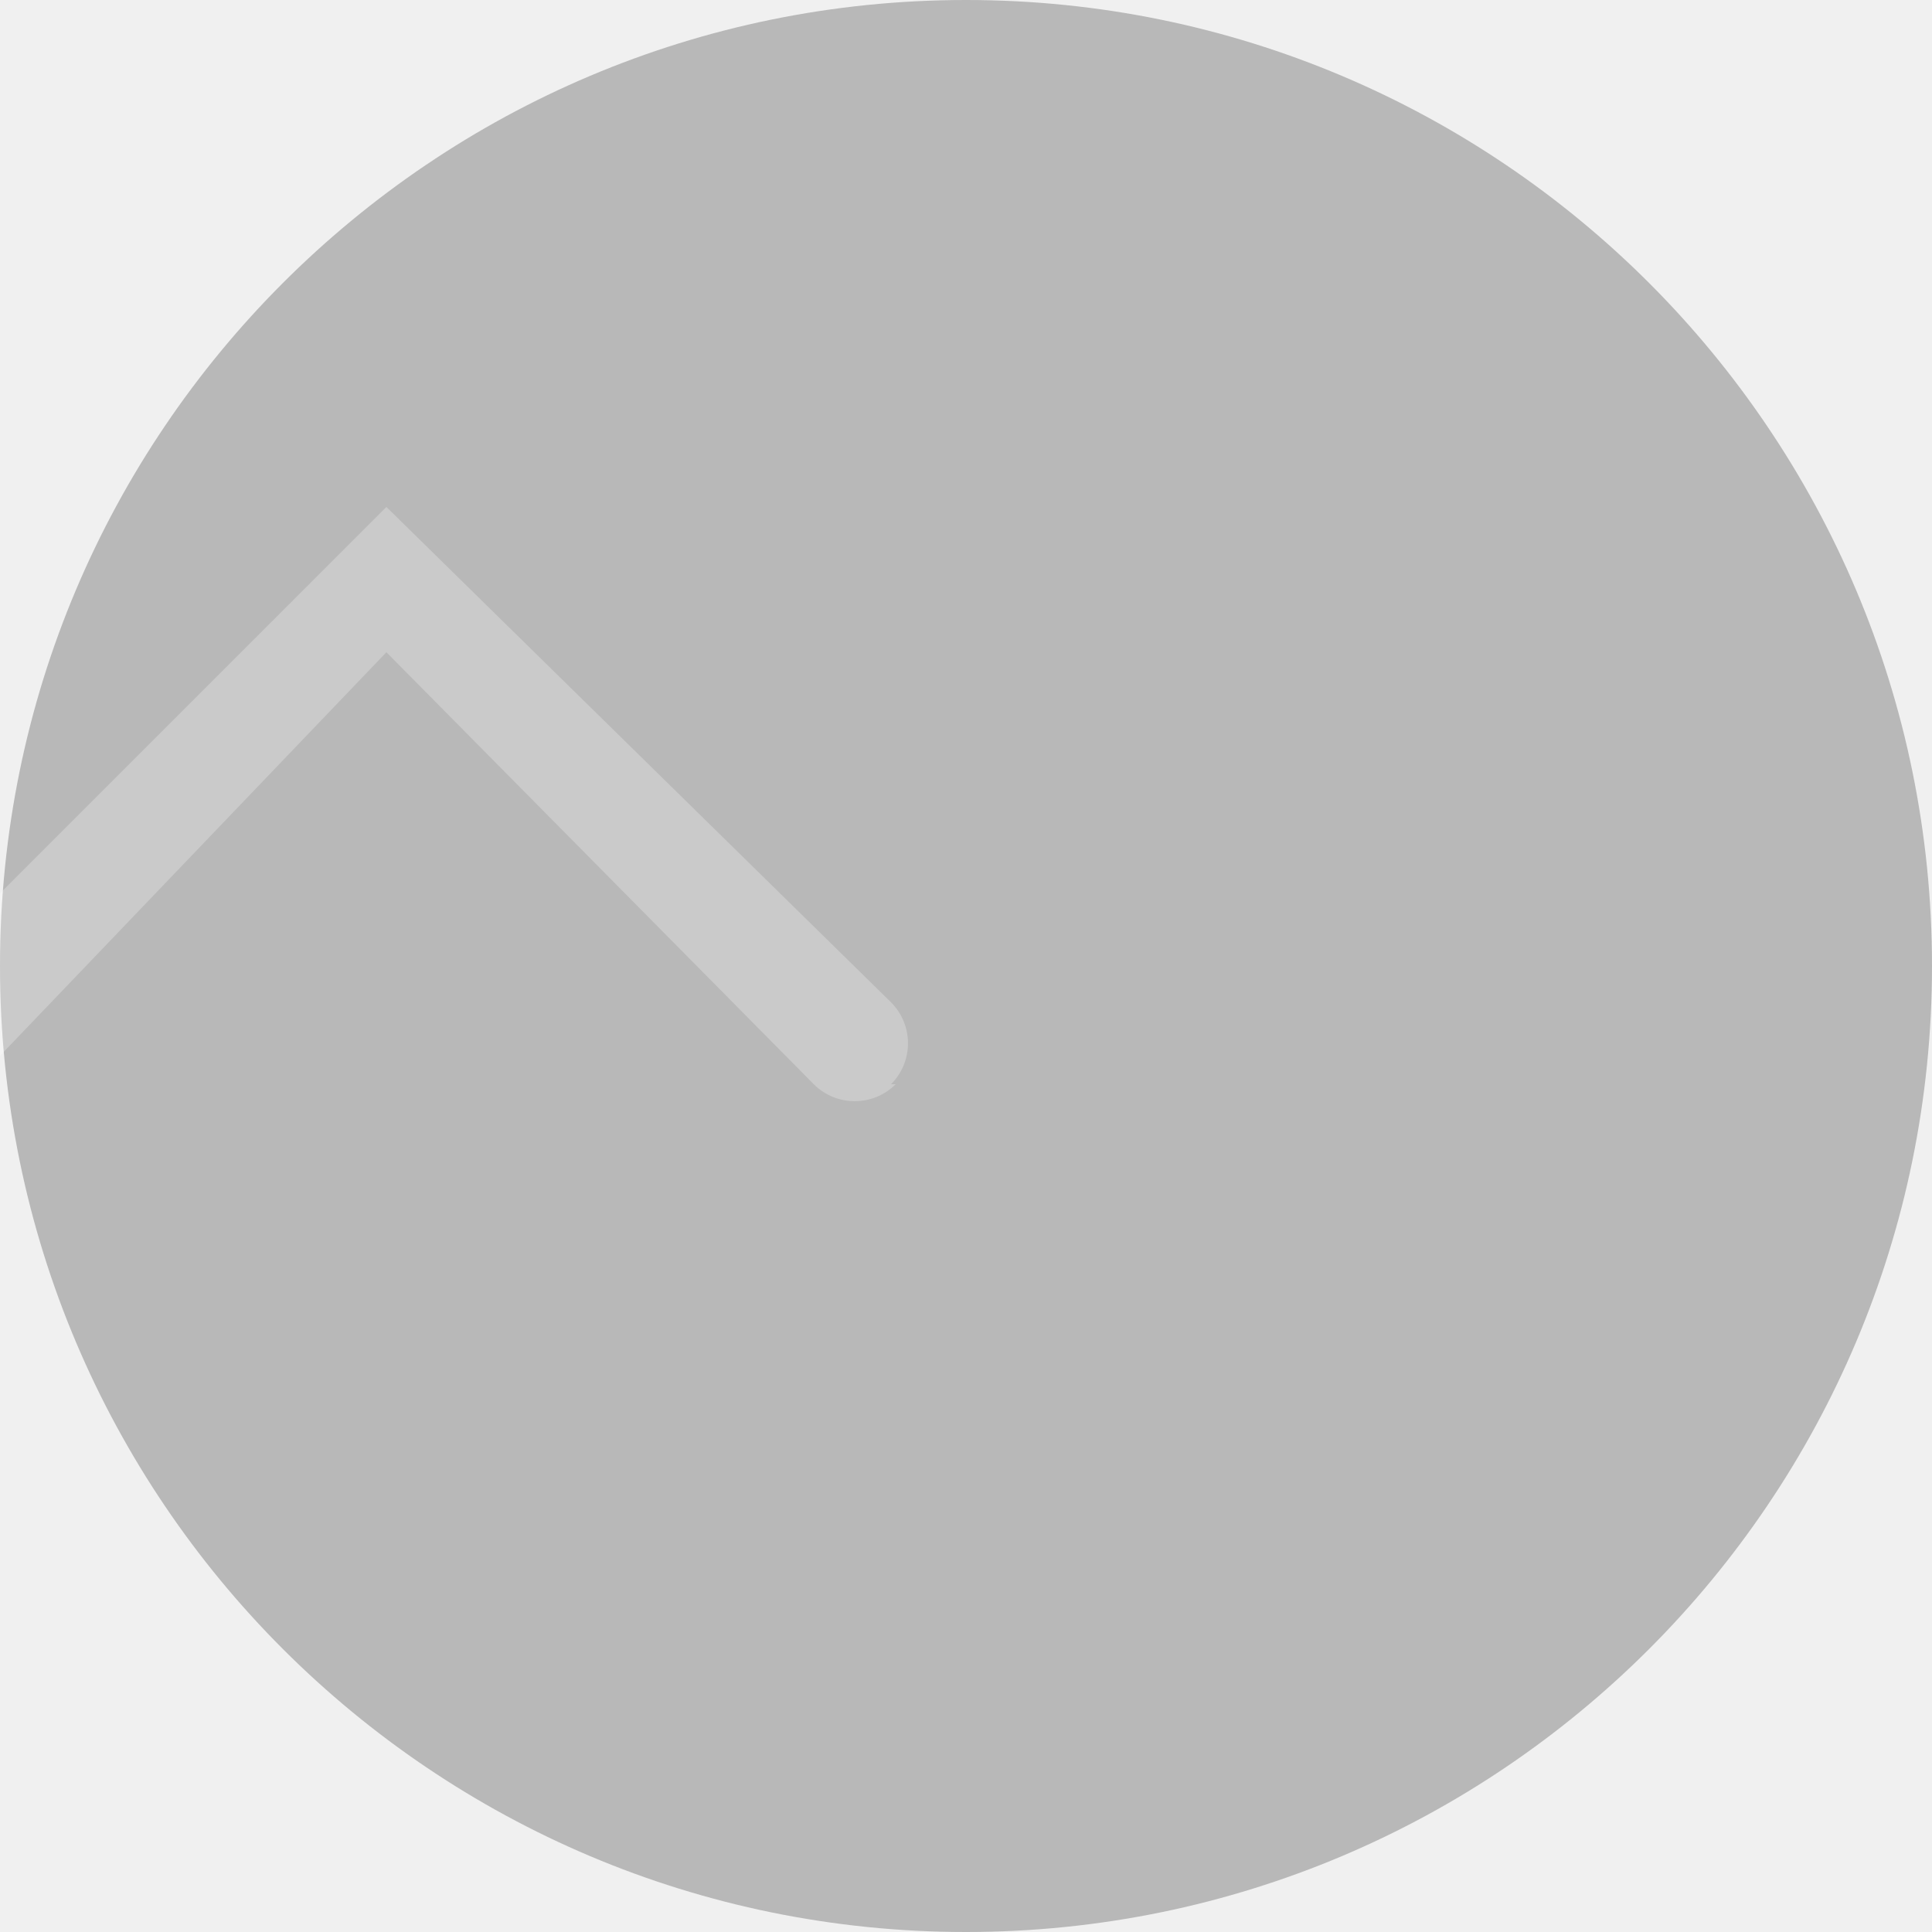
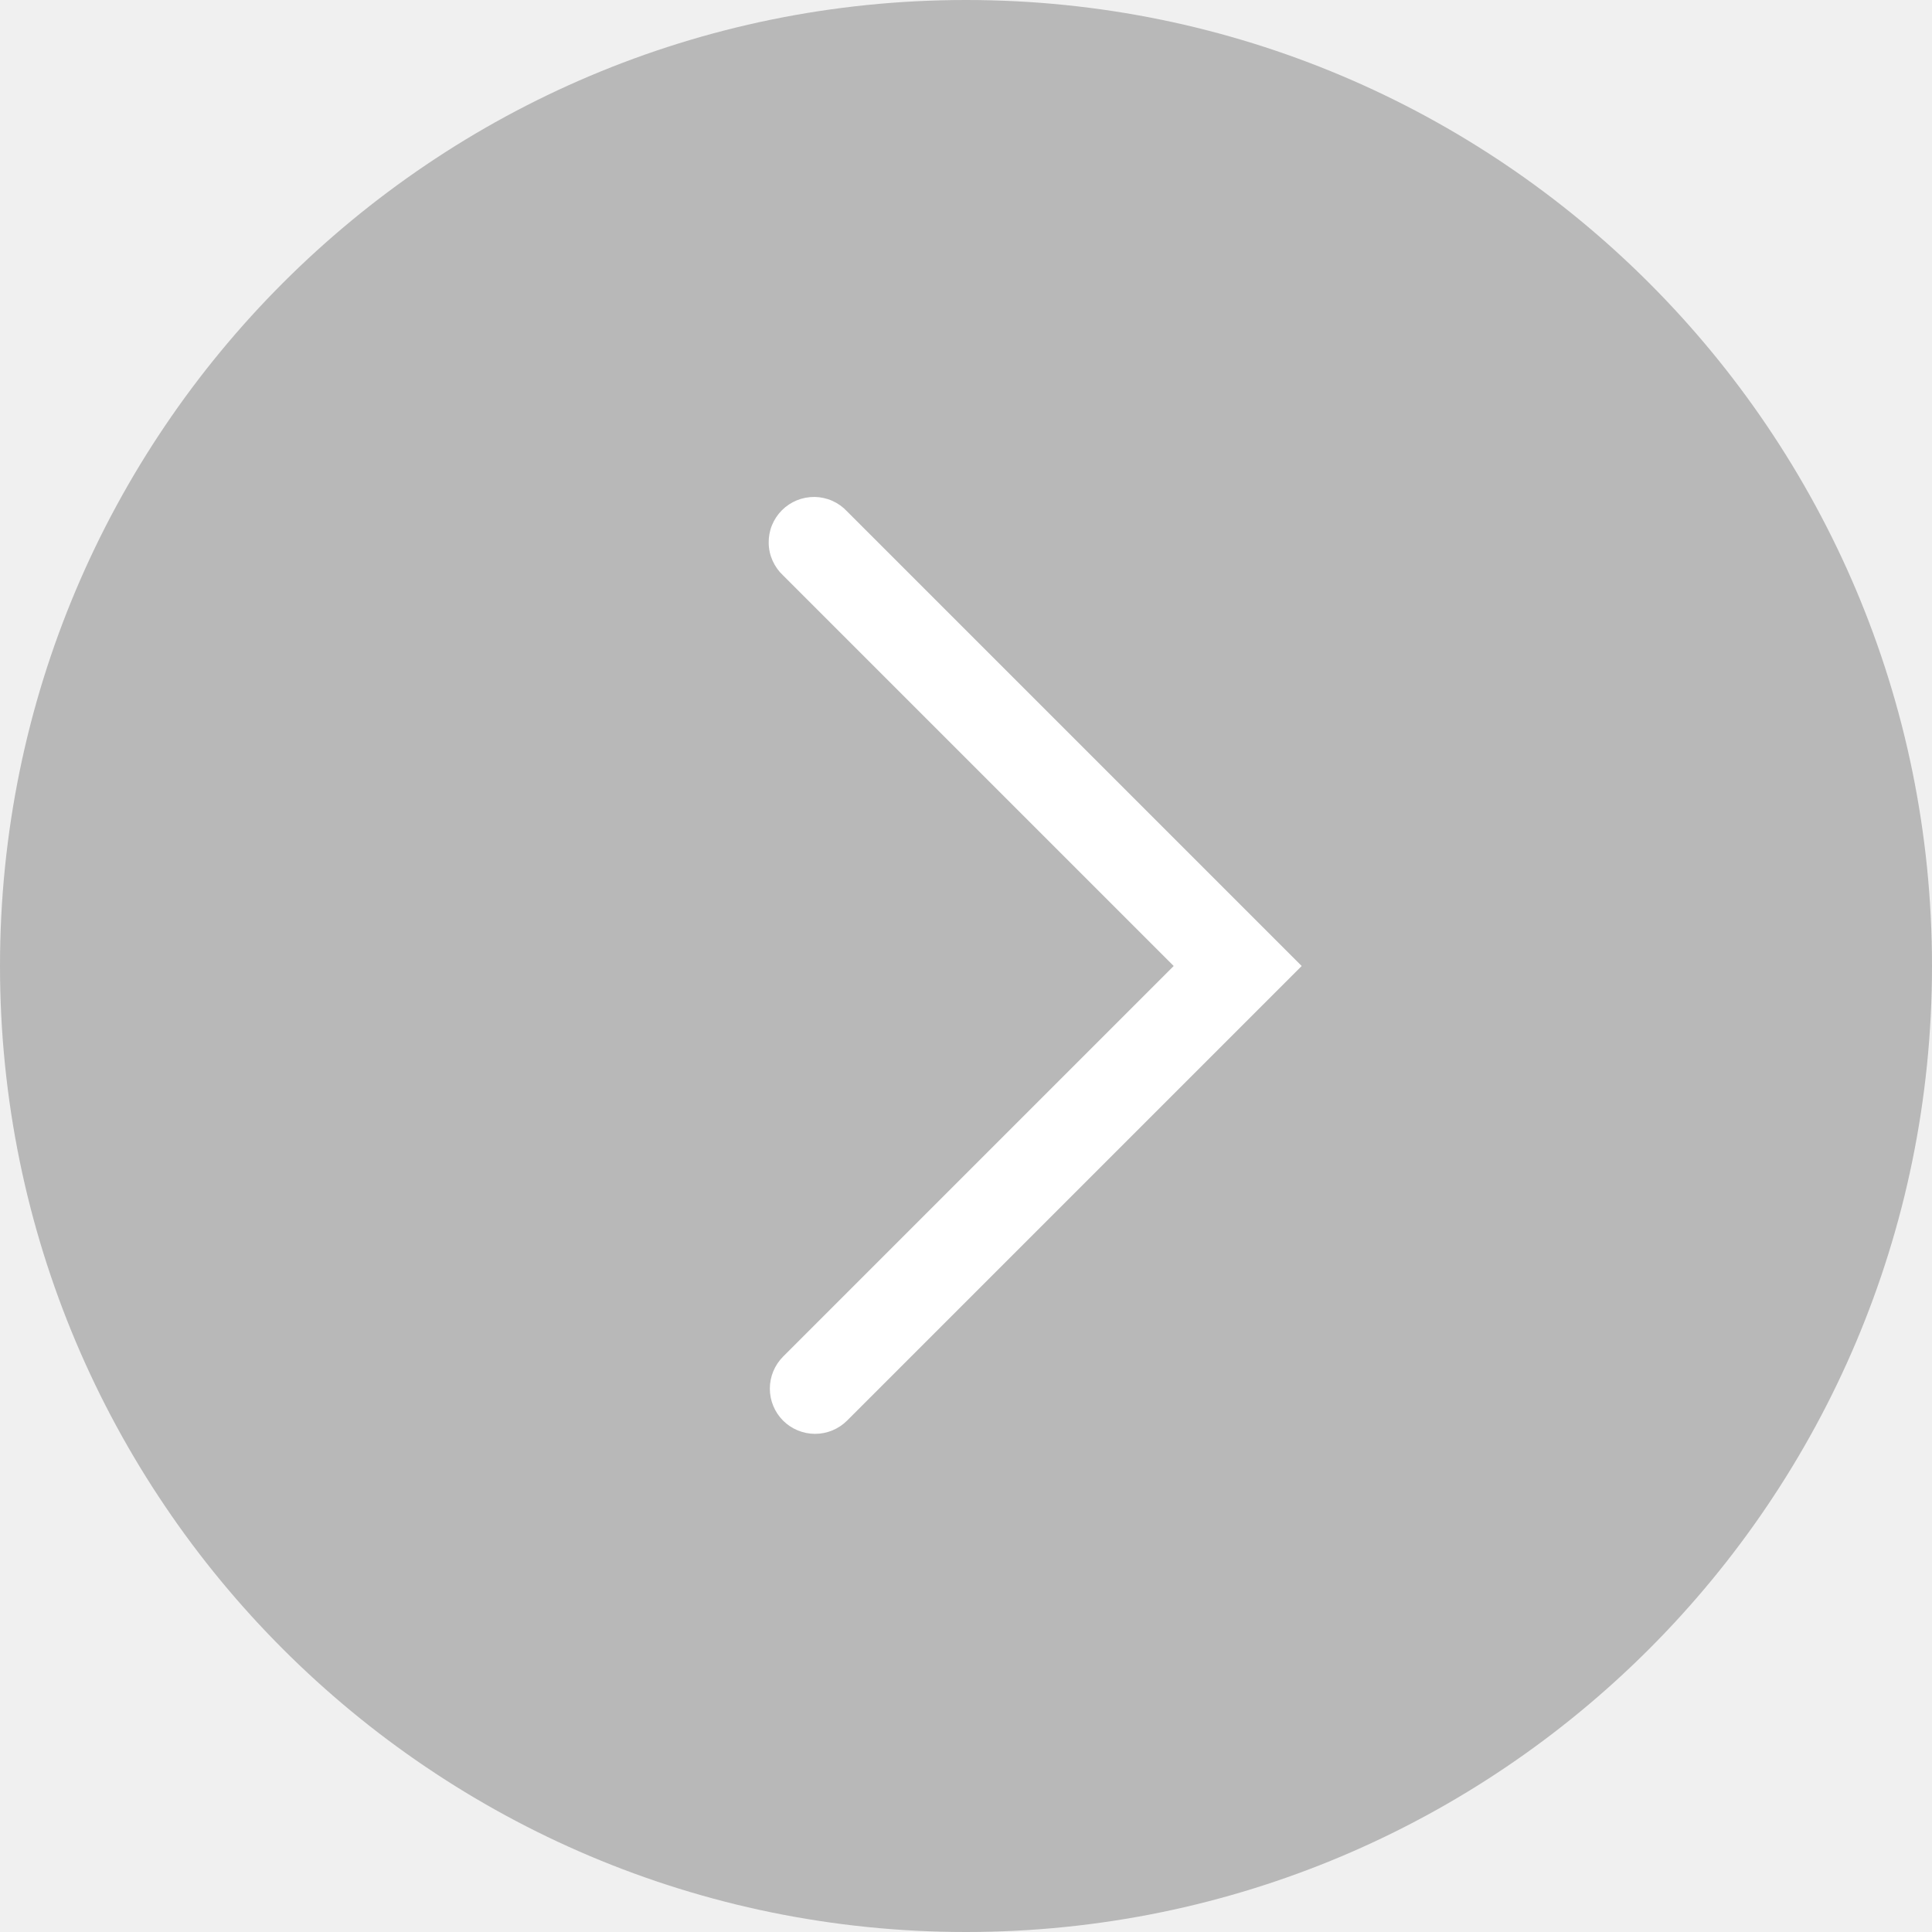
- <svg xmlns="http://www.w3.org/2000/svg" data-encore-id="icon" role="img" aria-hidden="true" class="Svg-sc-ytk21e-0 kgVuXA IYDlXmBmmUKHveMzIPCF" viewBox="0 0 25 25" width="25" height="25">
-   <circle cx="12.5" cy="12.5" r="12.5" fill="#121212" fill-opacity="0.25" />
-   <path d="M14.03 13.47a.75.75 0 0 0-1.06 0L6.56 20l6.47 6.47a.75.75 0 0 0 1.06-1.06L8.44 20l5.59-5.53a.75.75 0 0 0 0-1.06z" fill="#FFFFFF" fill-opacity="0.25" transform="rotate(90 12.5 12.5)" />
+ <svg xmlns="http://www.w3.org/2000/svg" width="32" height="32" viewBox="0 0 32 32" fill="none">
+   <g clip-path="url(#clip0_16_10)">
+     <path d="M16 -1.39876e-06C7.163 -2.17128e-06 2.17128e-06 7.163 1.39876e-06 16C6.26248e-07 24.837 7.163 32 16 32C24.837 32 32 24.837 32 16C32 7.163 24.837 -6.26248e-07 16 -1.39876e-06Z" fill="#121212" fill-opacity="0.25" />
+     <g clip-path="url(#clip1_16_10)">
+       <path d="M12.97 23.53C12.83 23.389 12.751 23.199 12.751 23C12.751 22.801 12.83 22.611 12.97 22.47L19.44 16L12.97 9.53C12.896 9.461 12.837 9.378 12.796 9.286C12.755 9.194 12.733 9.095 12.732 8.994C12.73 8.894 12.748 8.794 12.786 8.7C12.824 8.607 12.88 8.522 12.951 8.451C13.022 8.38 13.107 8.324 13.2 8.286C13.294 8.248 13.394 8.23 13.495 8.231C13.595 8.233 13.695 8.255 13.787 8.296C13.879 8.337 13.961 8.396 14.03 8.47L21.56 16L14.03 23.53C13.889 23.67 13.699 23.749 13.5 23.749C13.301 23.749 13.111 23.67 12.97 23.53Z" fill="white" />
+     </g>
+   </g>
+   <defs>
+     <clipPath id="clip0_16_10">
+       <rect width="32" height="32" fill="white" transform="translate(32 32) rotate(-180)" />
+     </clipPath>
+     <clipPath id="clip1_16_10">
+       <rect width="16" height="16" fill="white" transform="translate(24 24) rotate(-180)" />
+     </clipPath>
+   </defs>
</svg>
